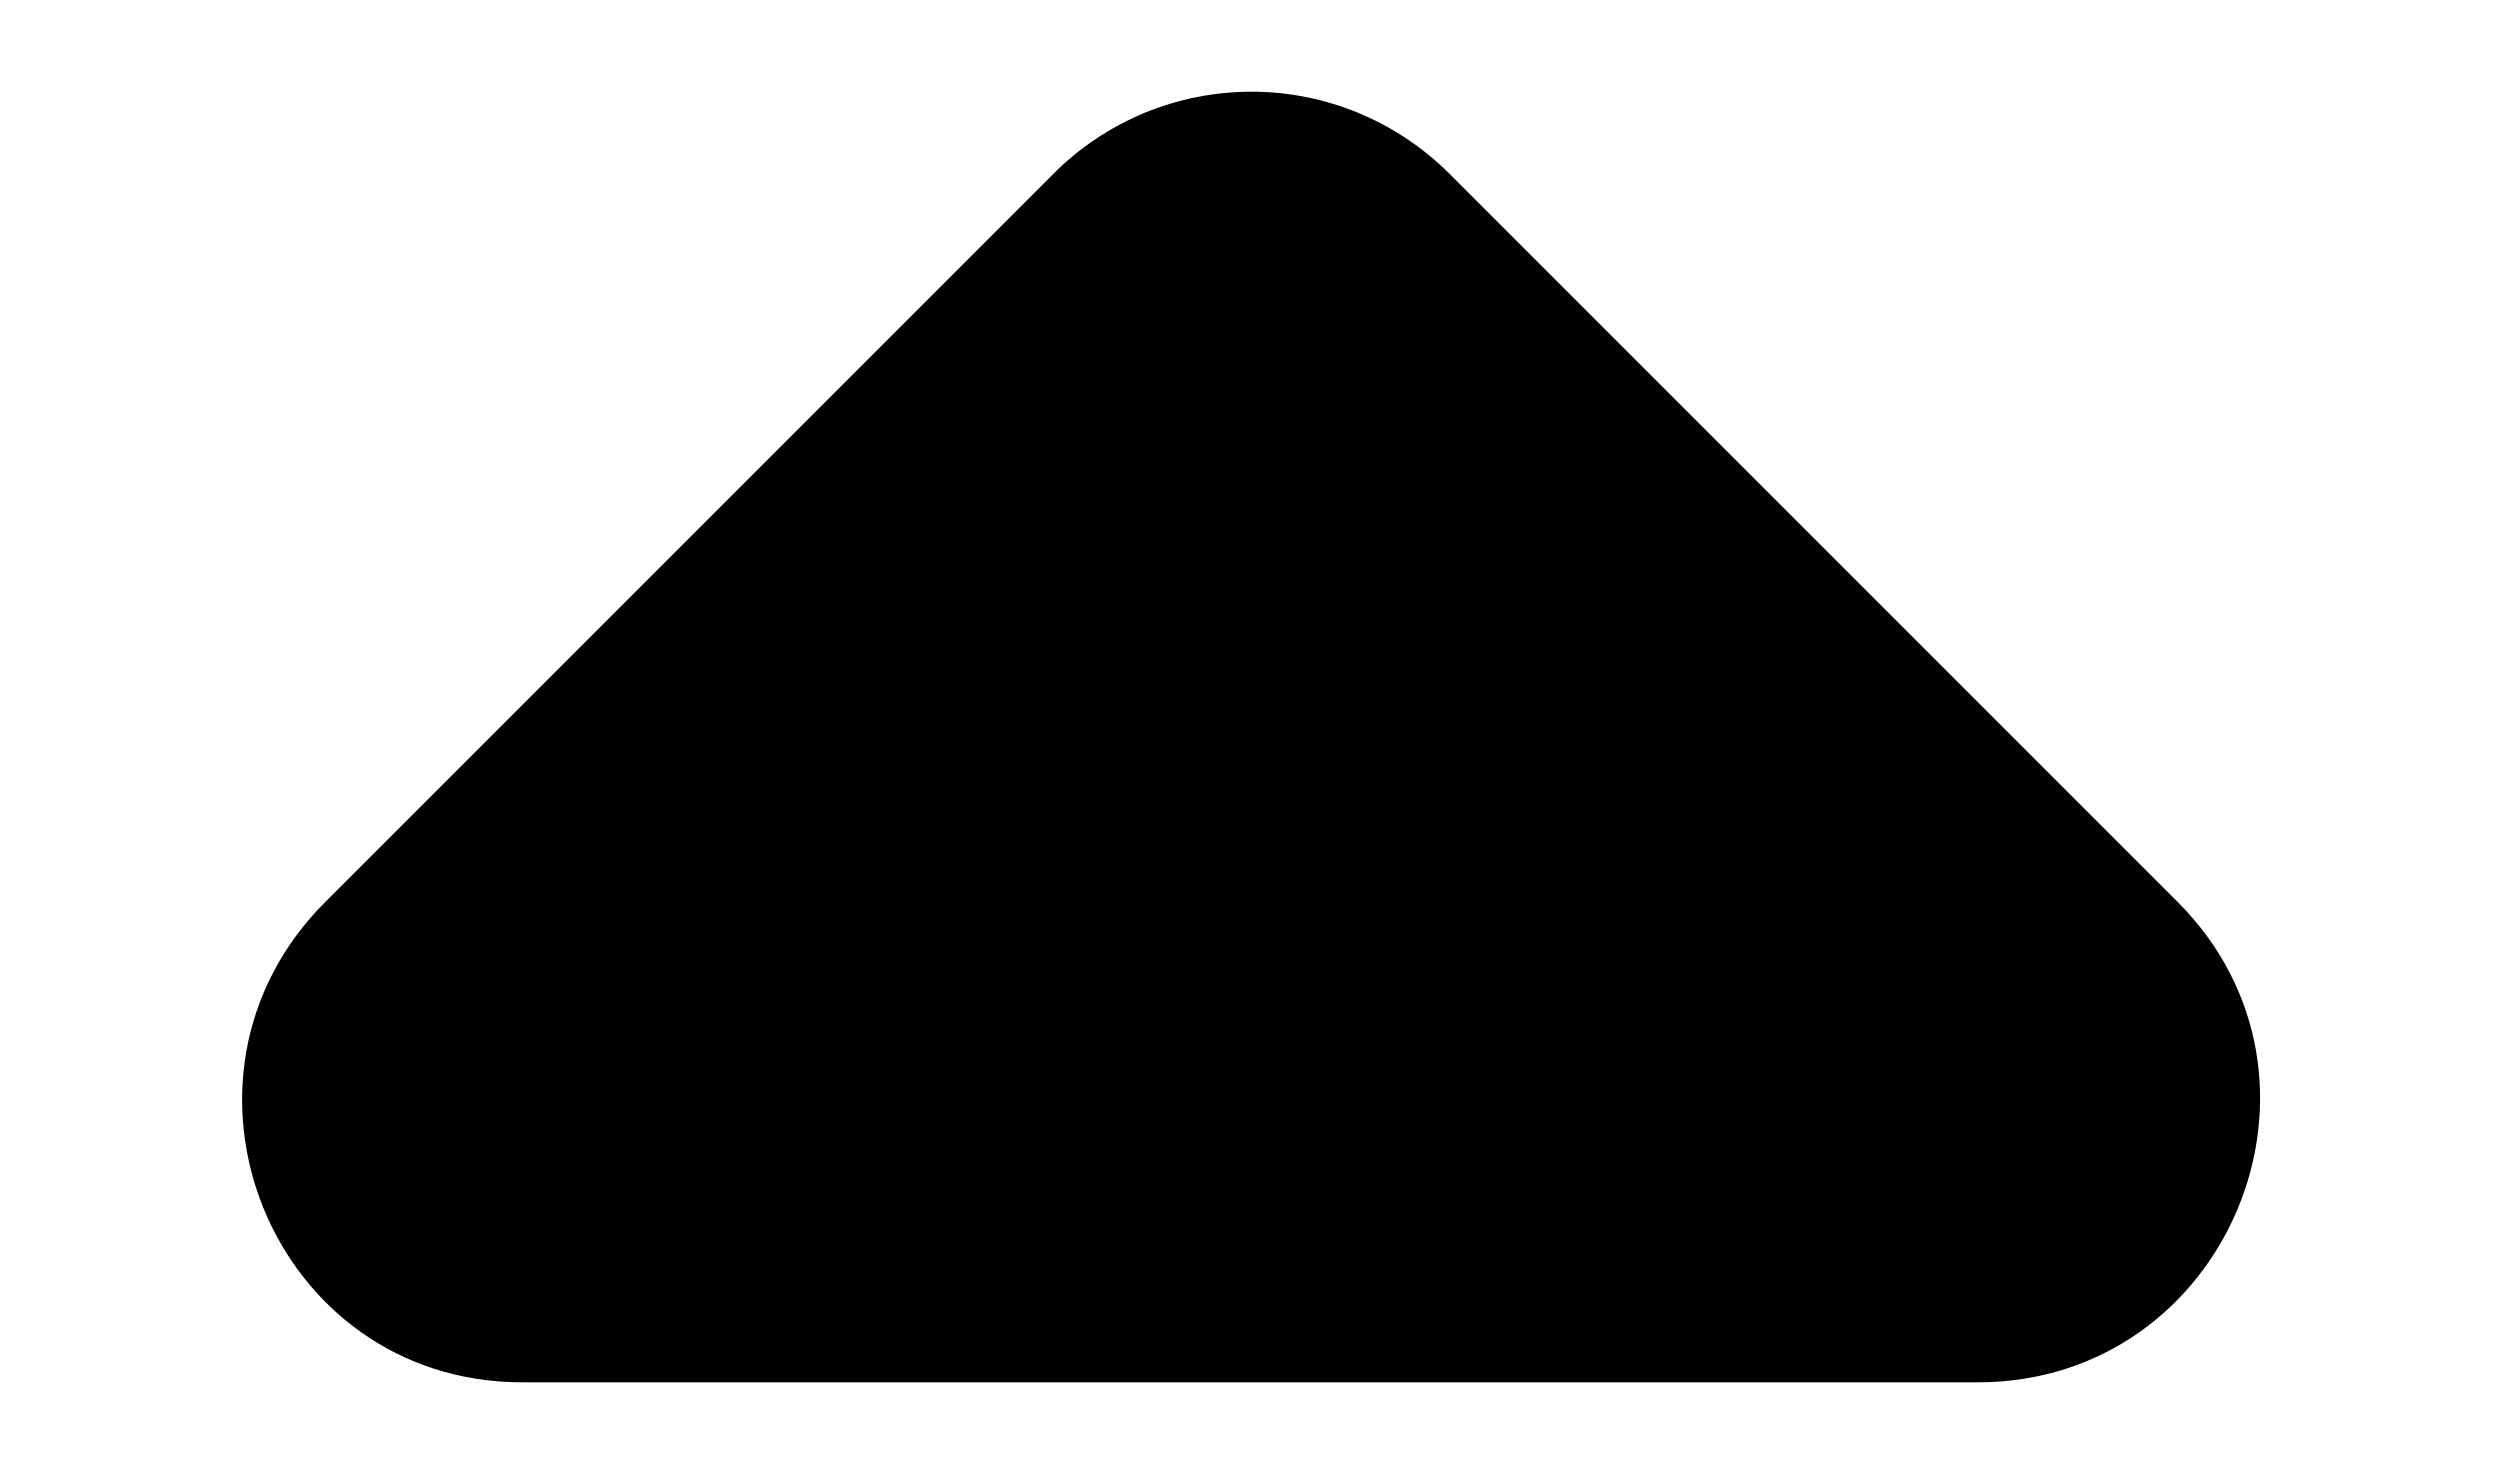
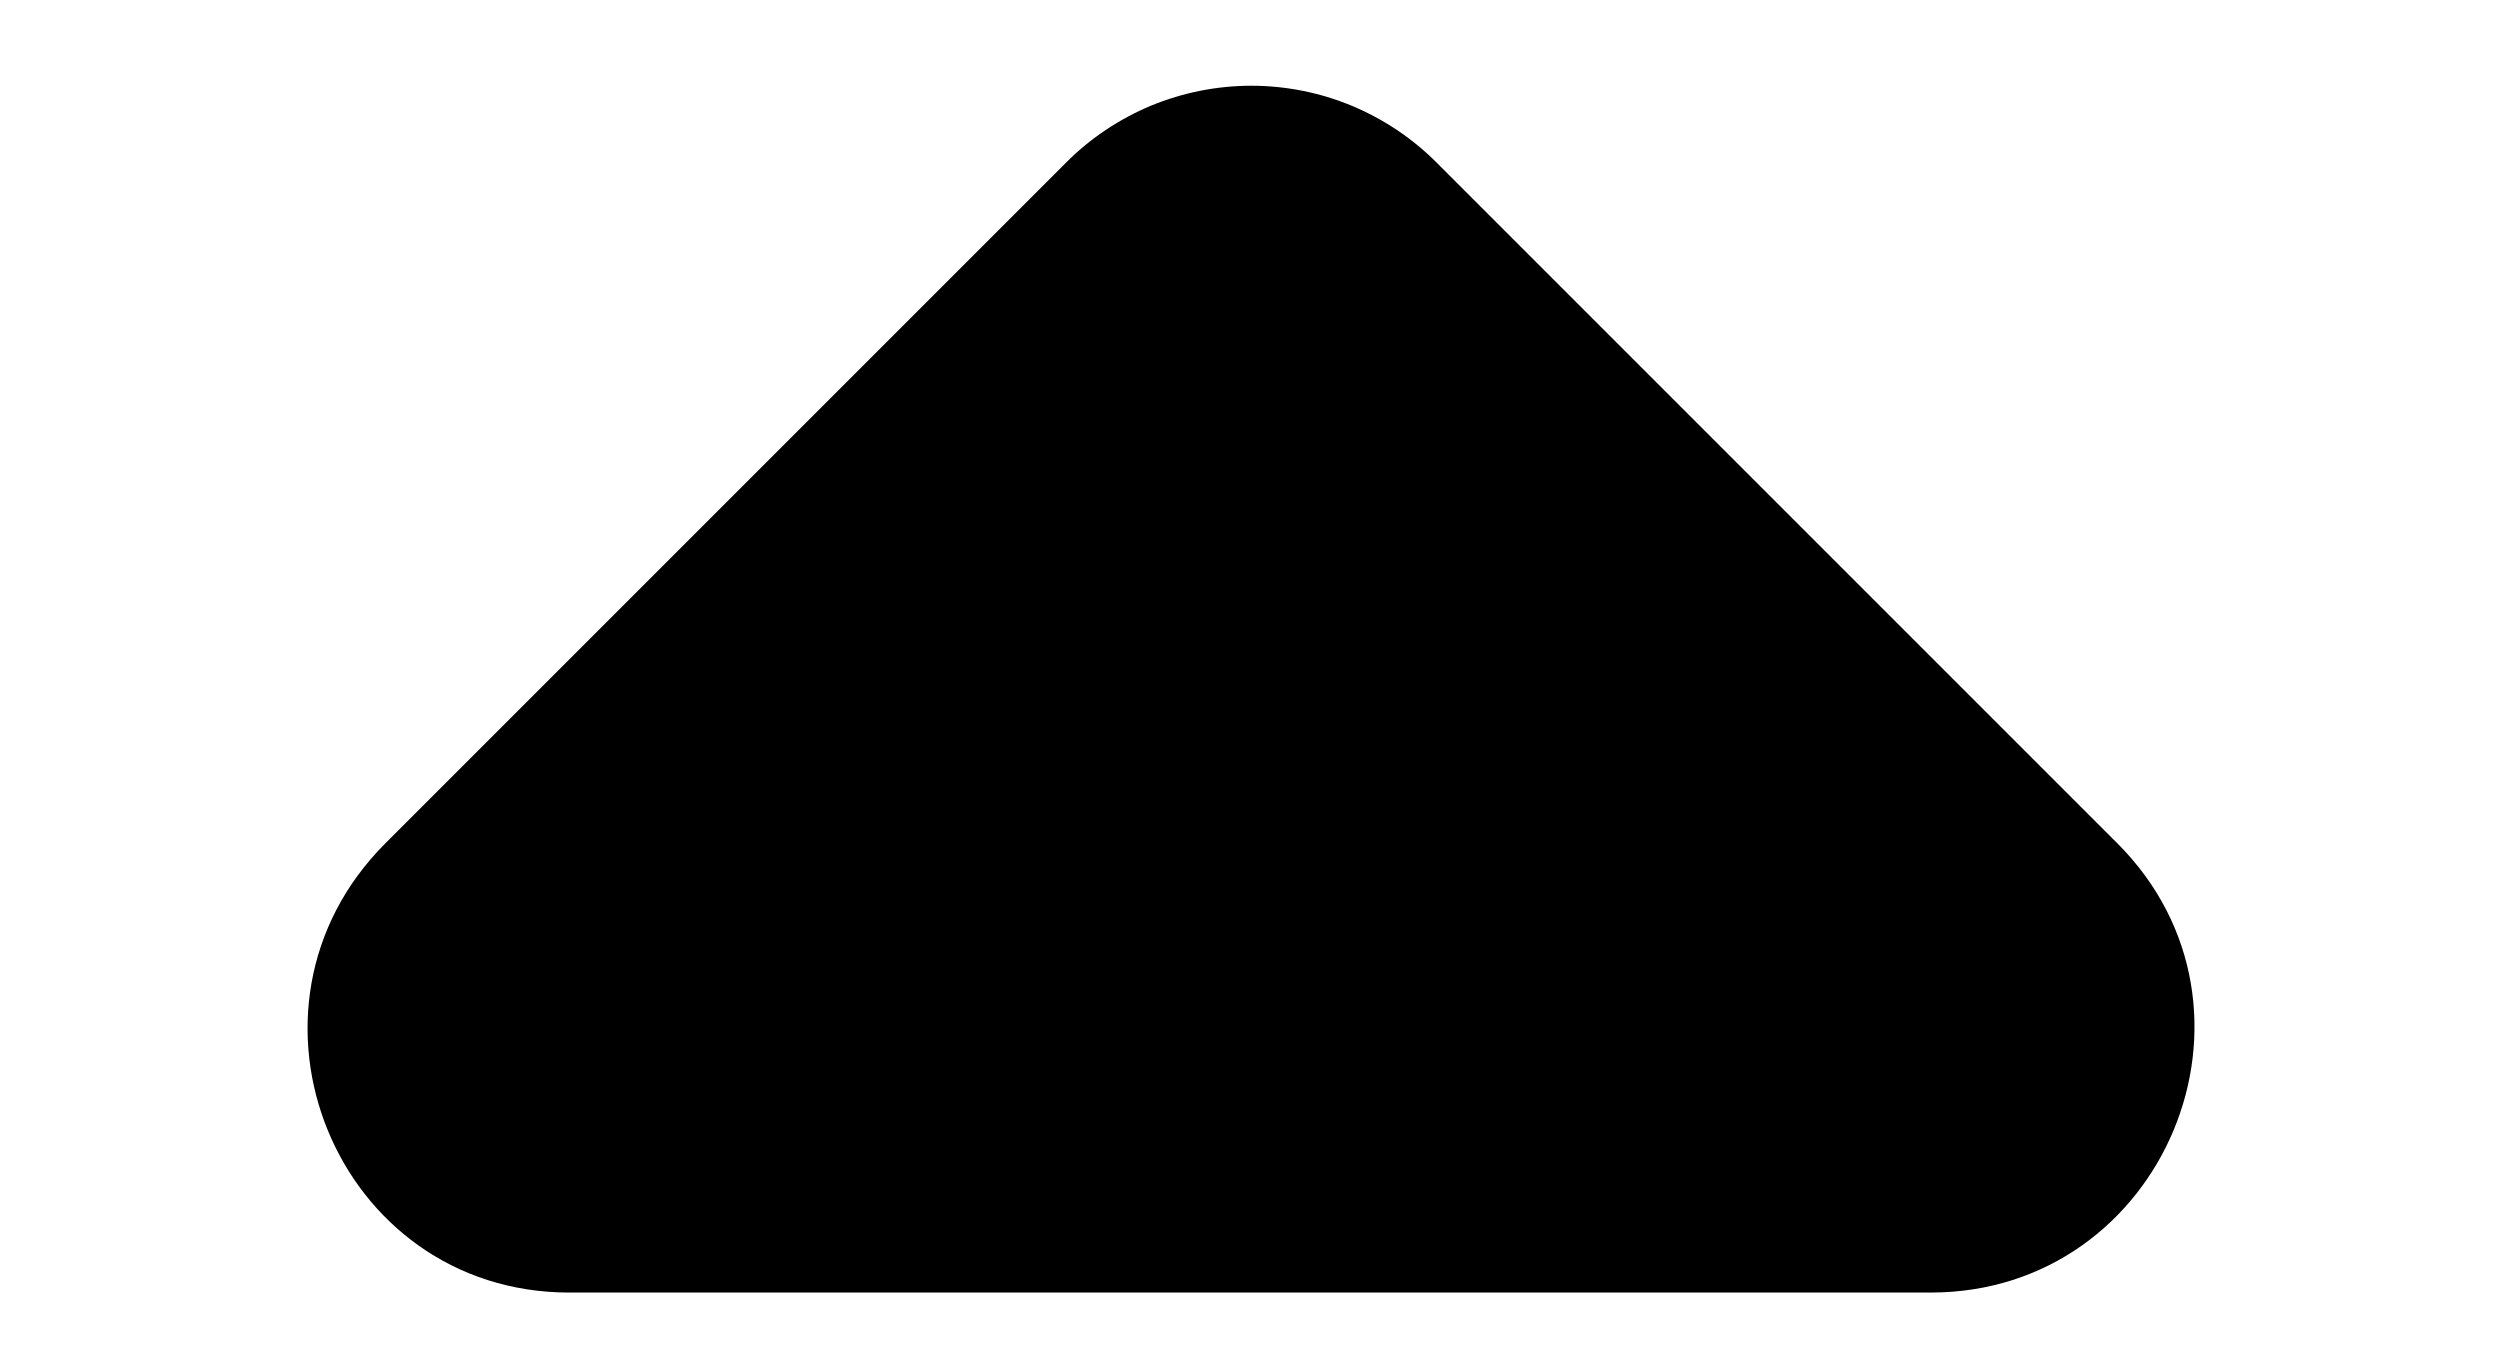
- <svg xmlns="http://www.w3.org/2000/svg" width="12" height="7" viewBox="0 0 13 8" fill="black">
+ <svg xmlns="http://www.w3.org/2000/svg" width="11" height="6" viewBox="0 0 13 8" fill="black">
  <path d="M1.428 4.947L5.421 0.954C5.563 0.811 5.733 0.698 5.919 0.62C6.106 0.543 6.306 0.503 6.508 0.503C6.71 0.503 6.91 0.543 7.096 0.62C7.283 0.698 7.452 0.811 7.595 0.954L11.588 4.947C12.559 5.918 11.865 7.583 10.493 7.583H2.507C1.135 7.583 0.457 5.918 1.428 4.947Z" />
</svg>
